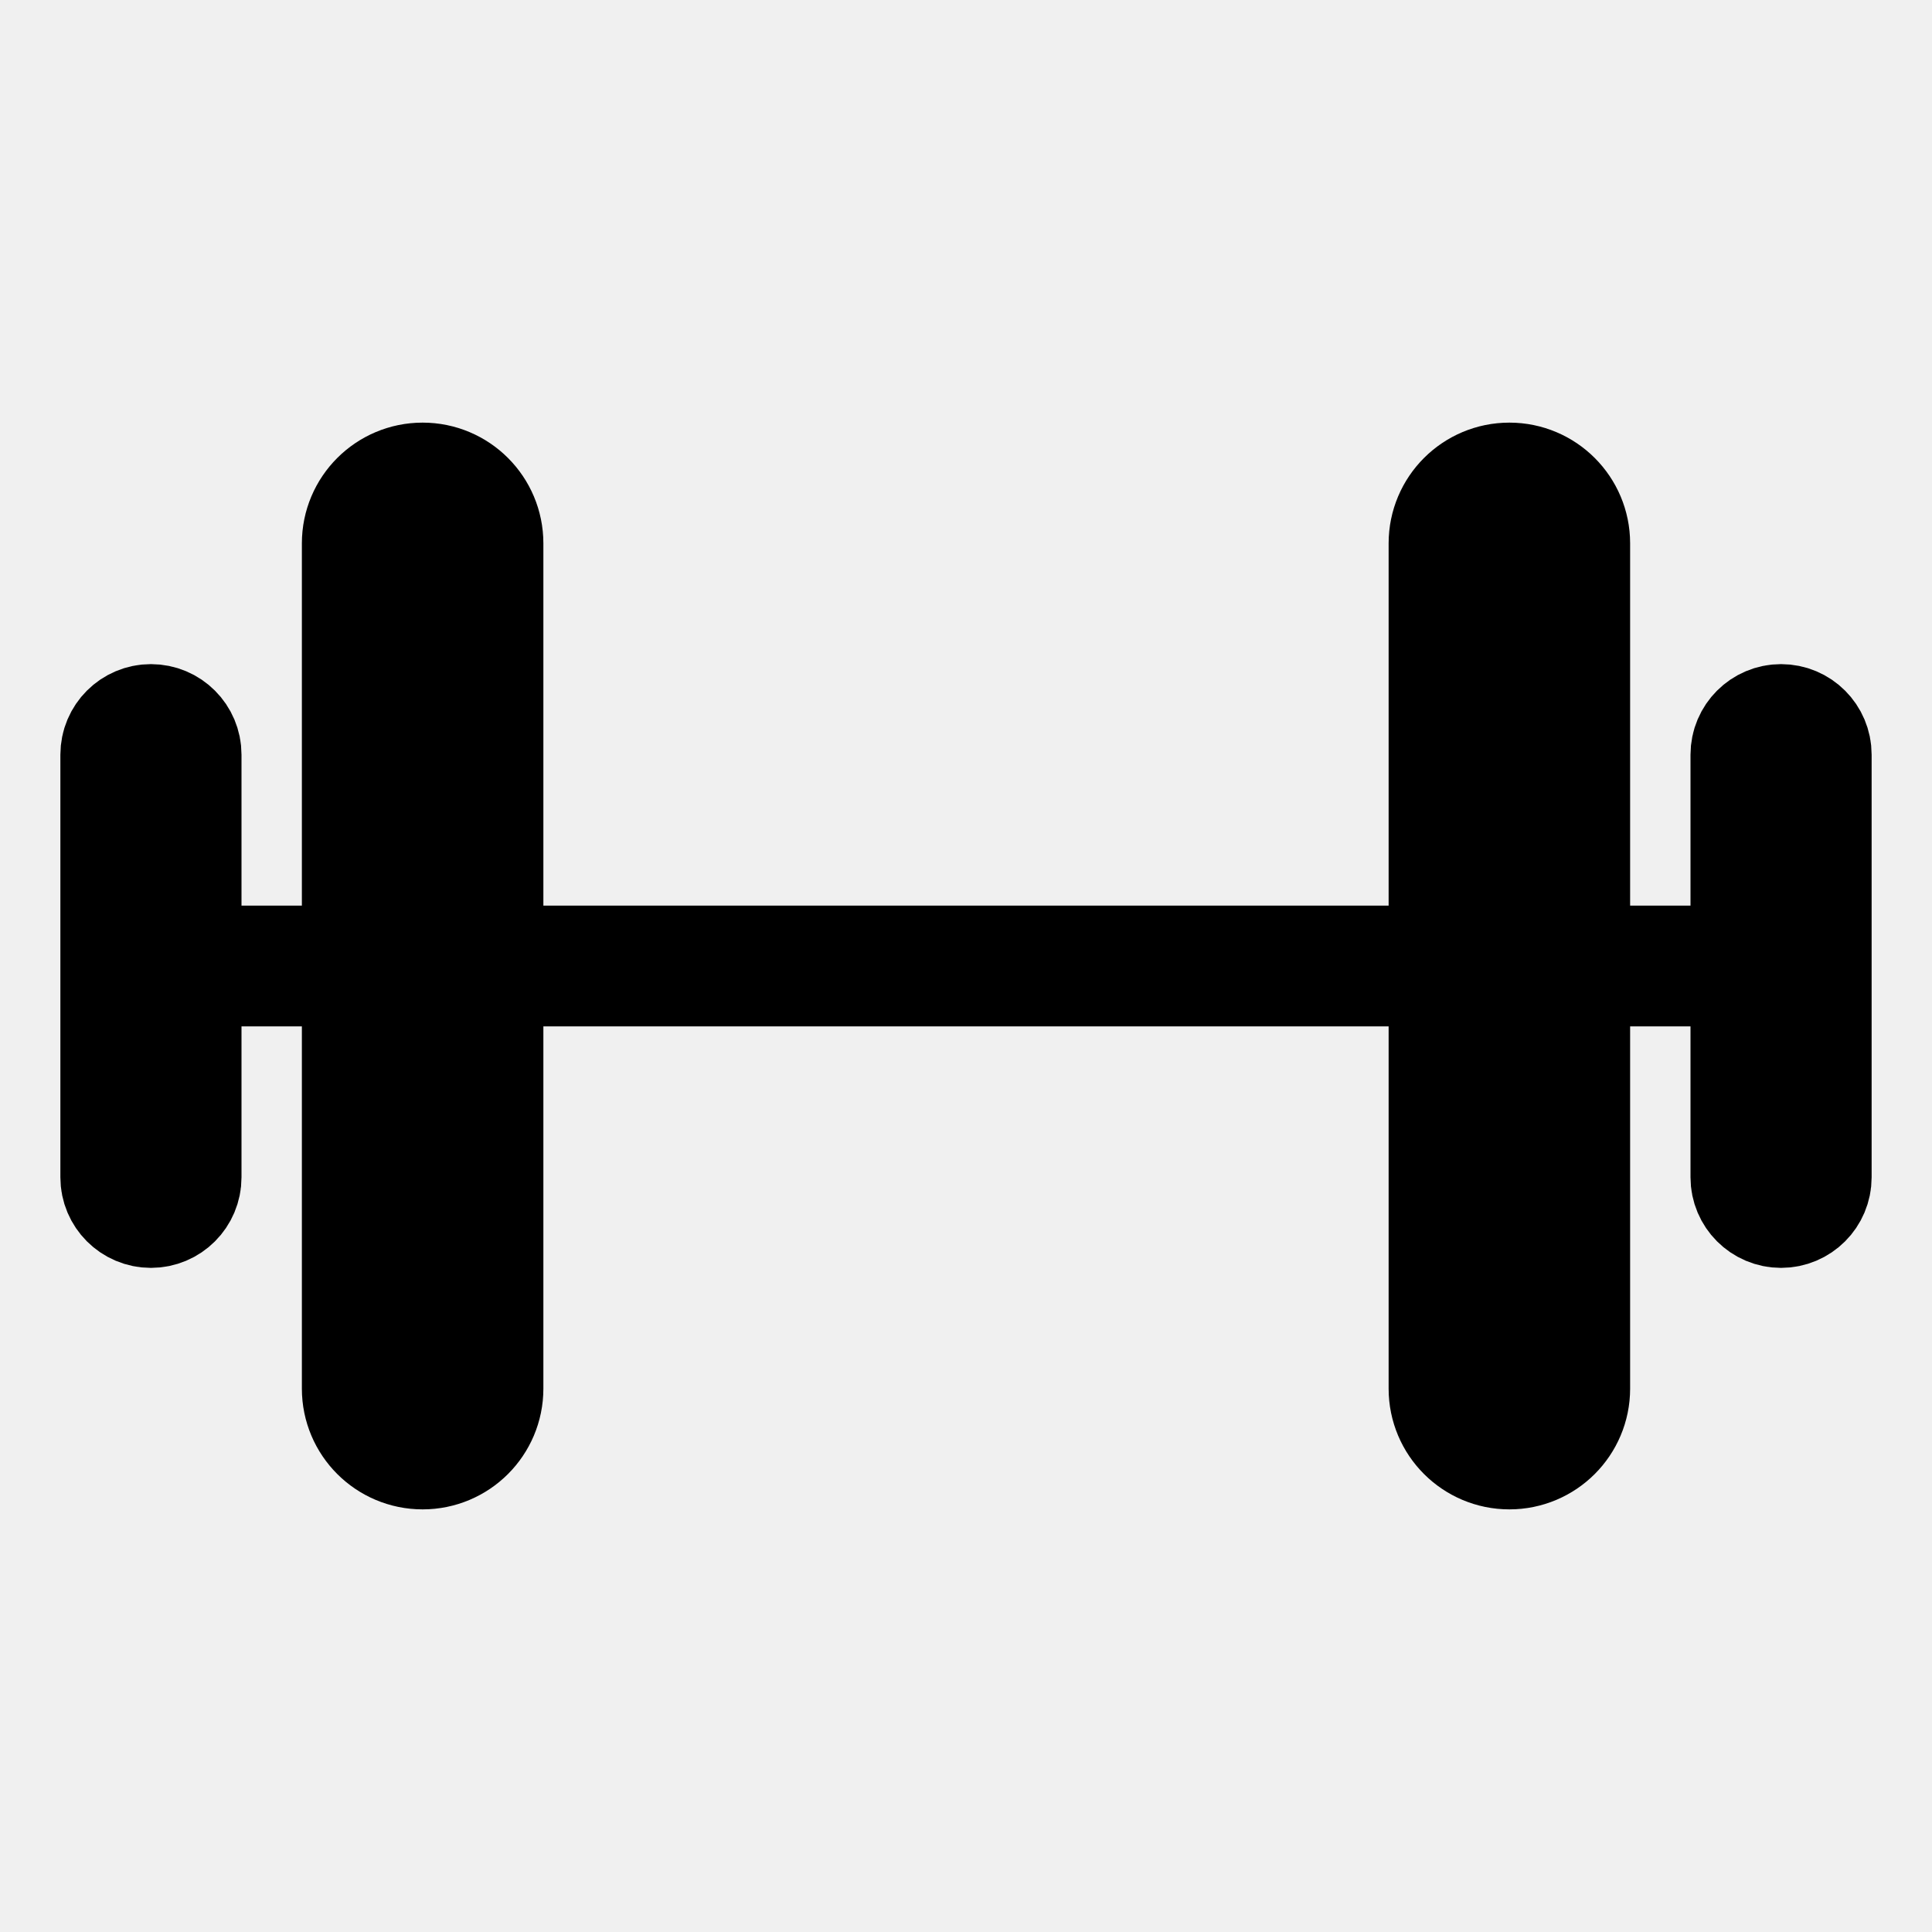
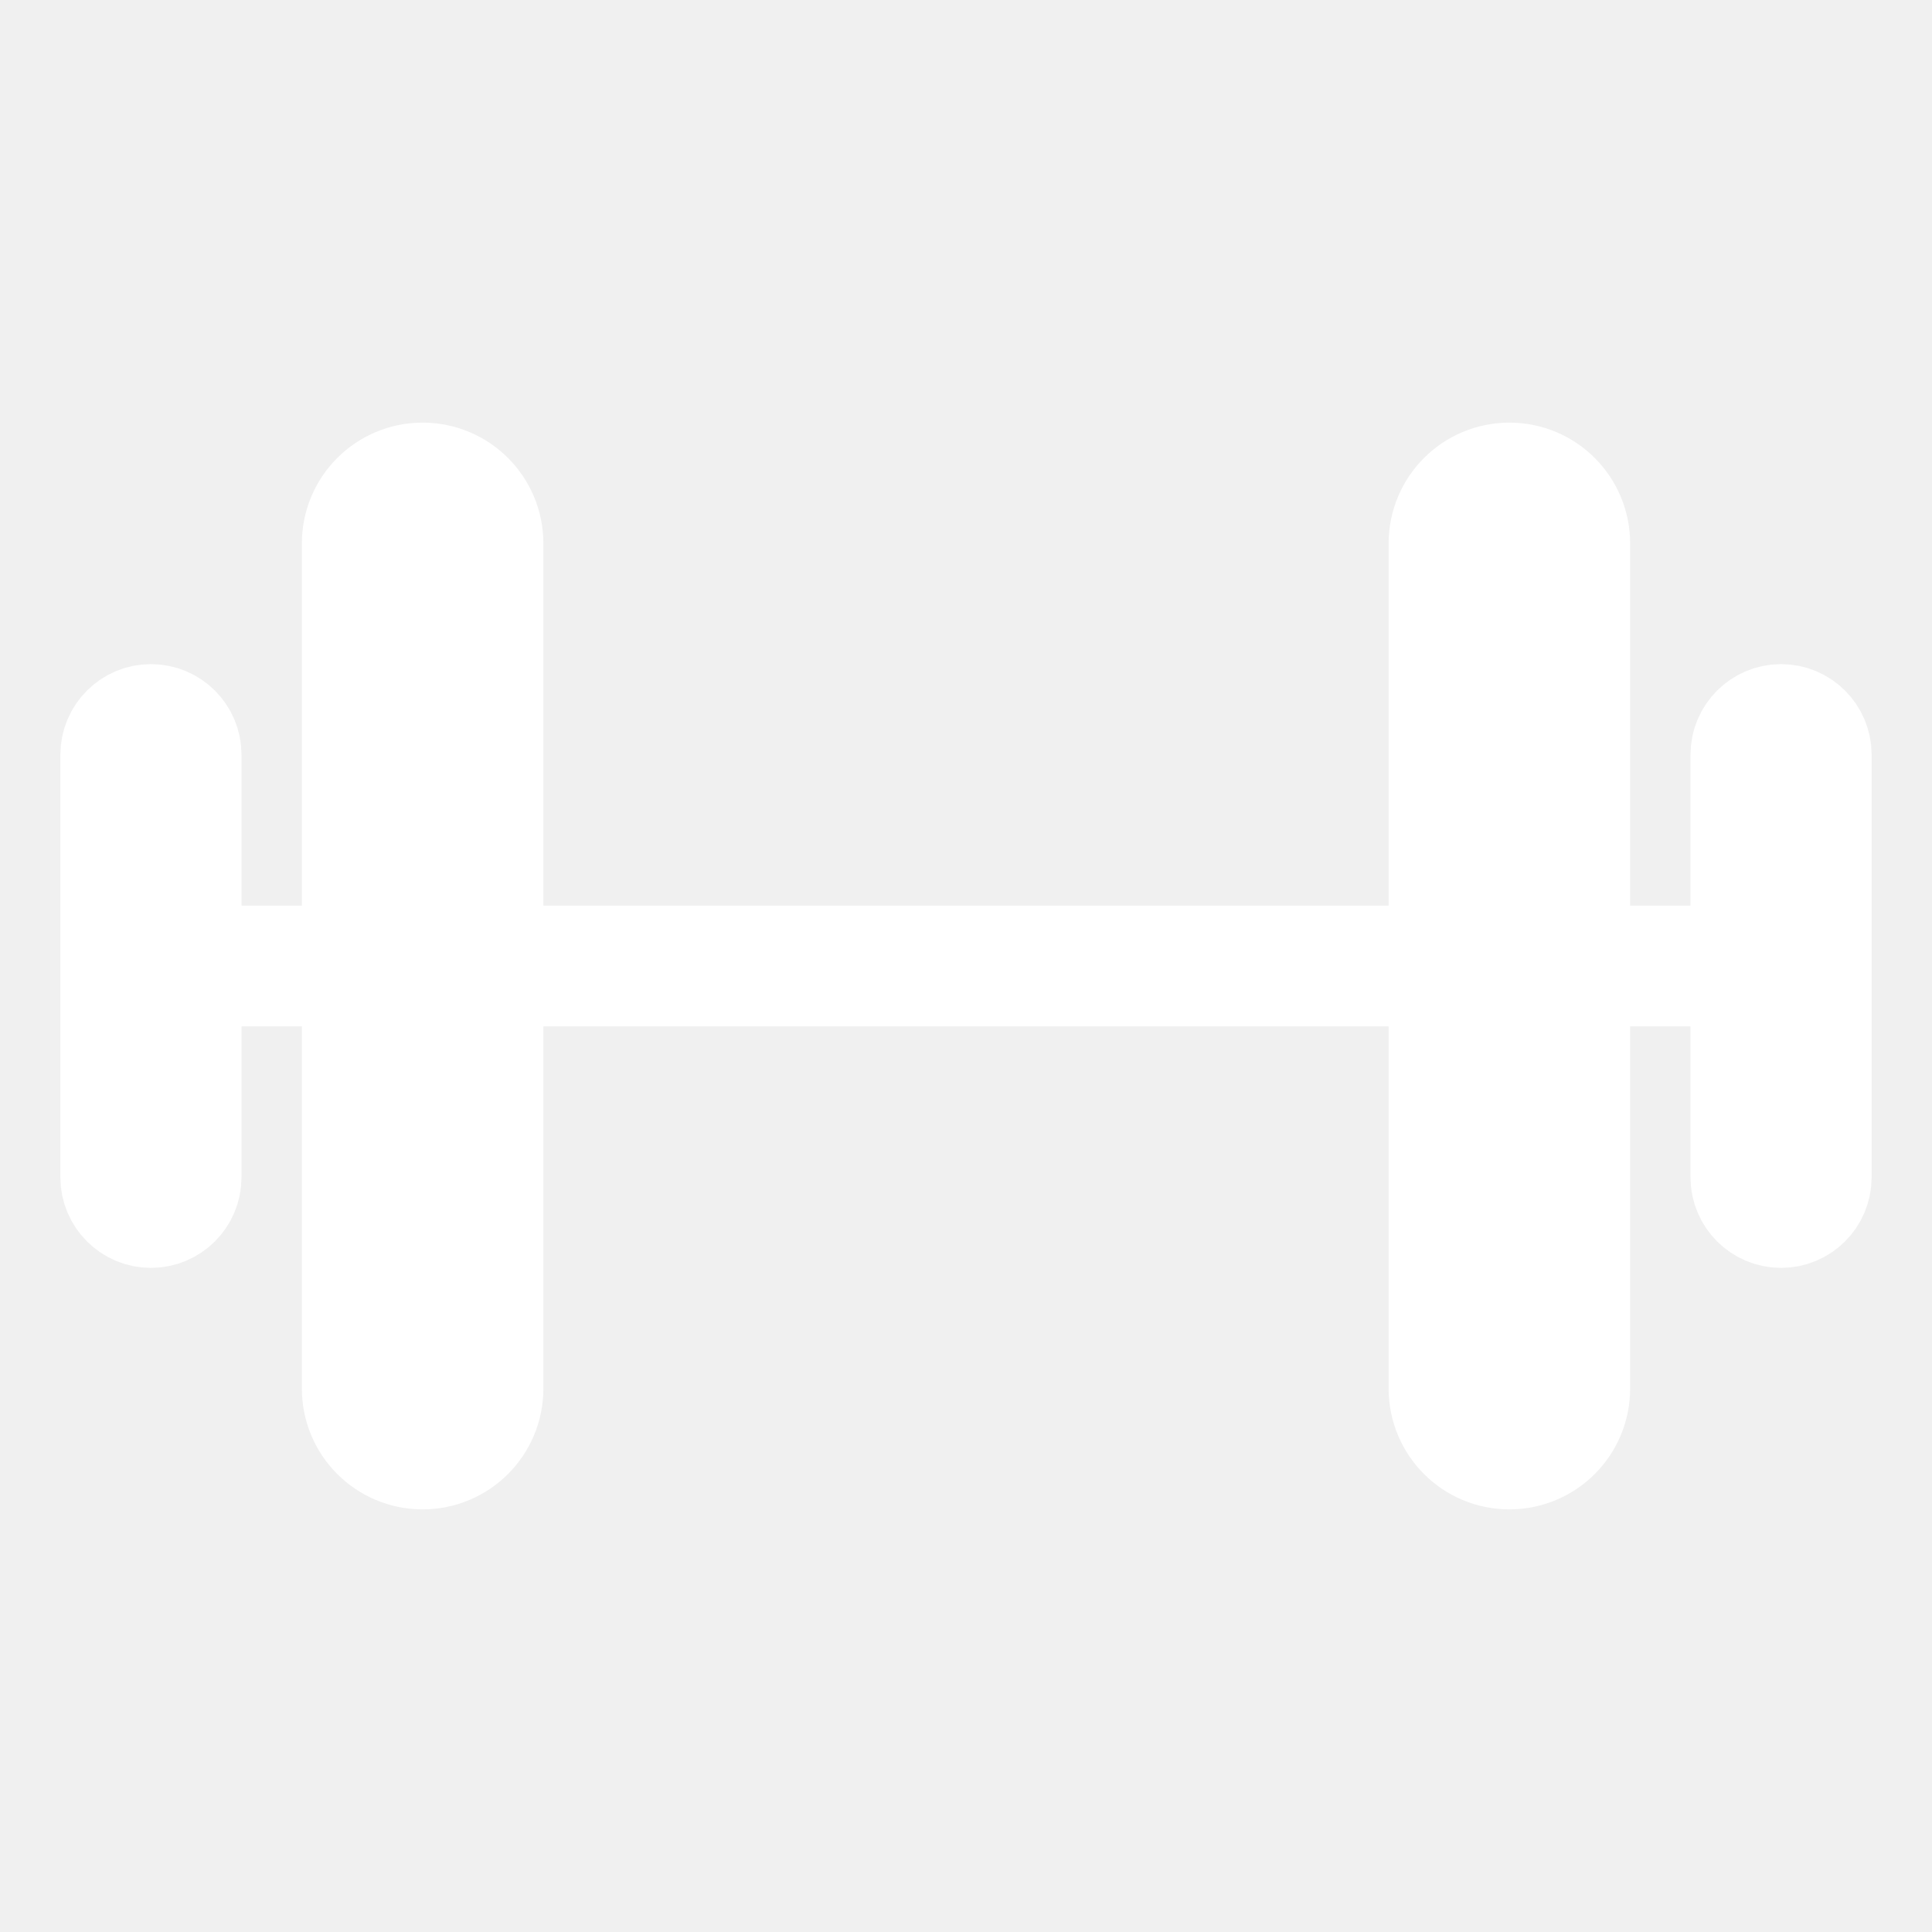
- <svg xmlns="http://www.w3.org/2000/svg" class="ionicon" viewBox="0 0 512 512">
-   <path fill="none" stroke="currentColor" stroke-linecap="round" stroke-linejoin="round" stroke-width="32" d="M48 256h416" />
-   <rect x="384" y="128" width="32" height="256" rx="16" ry="16" fill="none" stroke="currentColor" stroke-linecap="round" stroke-linejoin="round" stroke-width="32" />
-   <rect x="96" y="128" width="32" height="256" rx="16" ry="16" fill="none" stroke="currentColor" stroke-linecap="round" stroke-linejoin="round" stroke-width="32" />
-   <rect x="32" y="192" width="16" height="128" rx="8" ry="8" fill="none" stroke="currentColor" stroke-linecap="round" stroke-linejoin="round" stroke-width="32" />
-   <rect x="464" y="192" width="16" height="128" rx="8" ry="8" fill="none" stroke="currentColor" stroke-linecap="round" stroke-linejoin="round" stroke-width="32" />
+ <svg xmlns="http://www.w3.org/2000/svg" class="ionicon" viewBox="0 0 512 512" style="background-color: #000;">
+   <path fill="none" stroke="white" stroke-linecap="round" stroke-linejoin="round" stroke-width="32" d="M48 256h416" />
+   <rect x="384" y="128" width="32" height="256" rx="16" ry="16" fill="none" stroke="white" stroke-linecap="round" stroke-linejoin="round" stroke-width="32" />
+   <rect x="96" y="128" width="32" height="256" rx="16" ry="16" fill="none" stroke="white" stroke-linecap="round" stroke-linejoin="round" stroke-width="32" />
+   <rect x="32" y="192" width="16" height="128" rx="8" ry="8" fill="none" stroke="white" stroke-linecap="round" stroke-linejoin="round" stroke-width="32" />
+   <rect x="464" y="192" width="16" height="128" rx="8" ry="8" fill="none" stroke="white" stroke-linecap="round" stroke-linejoin="round" stroke-width="32" />
</svg>
